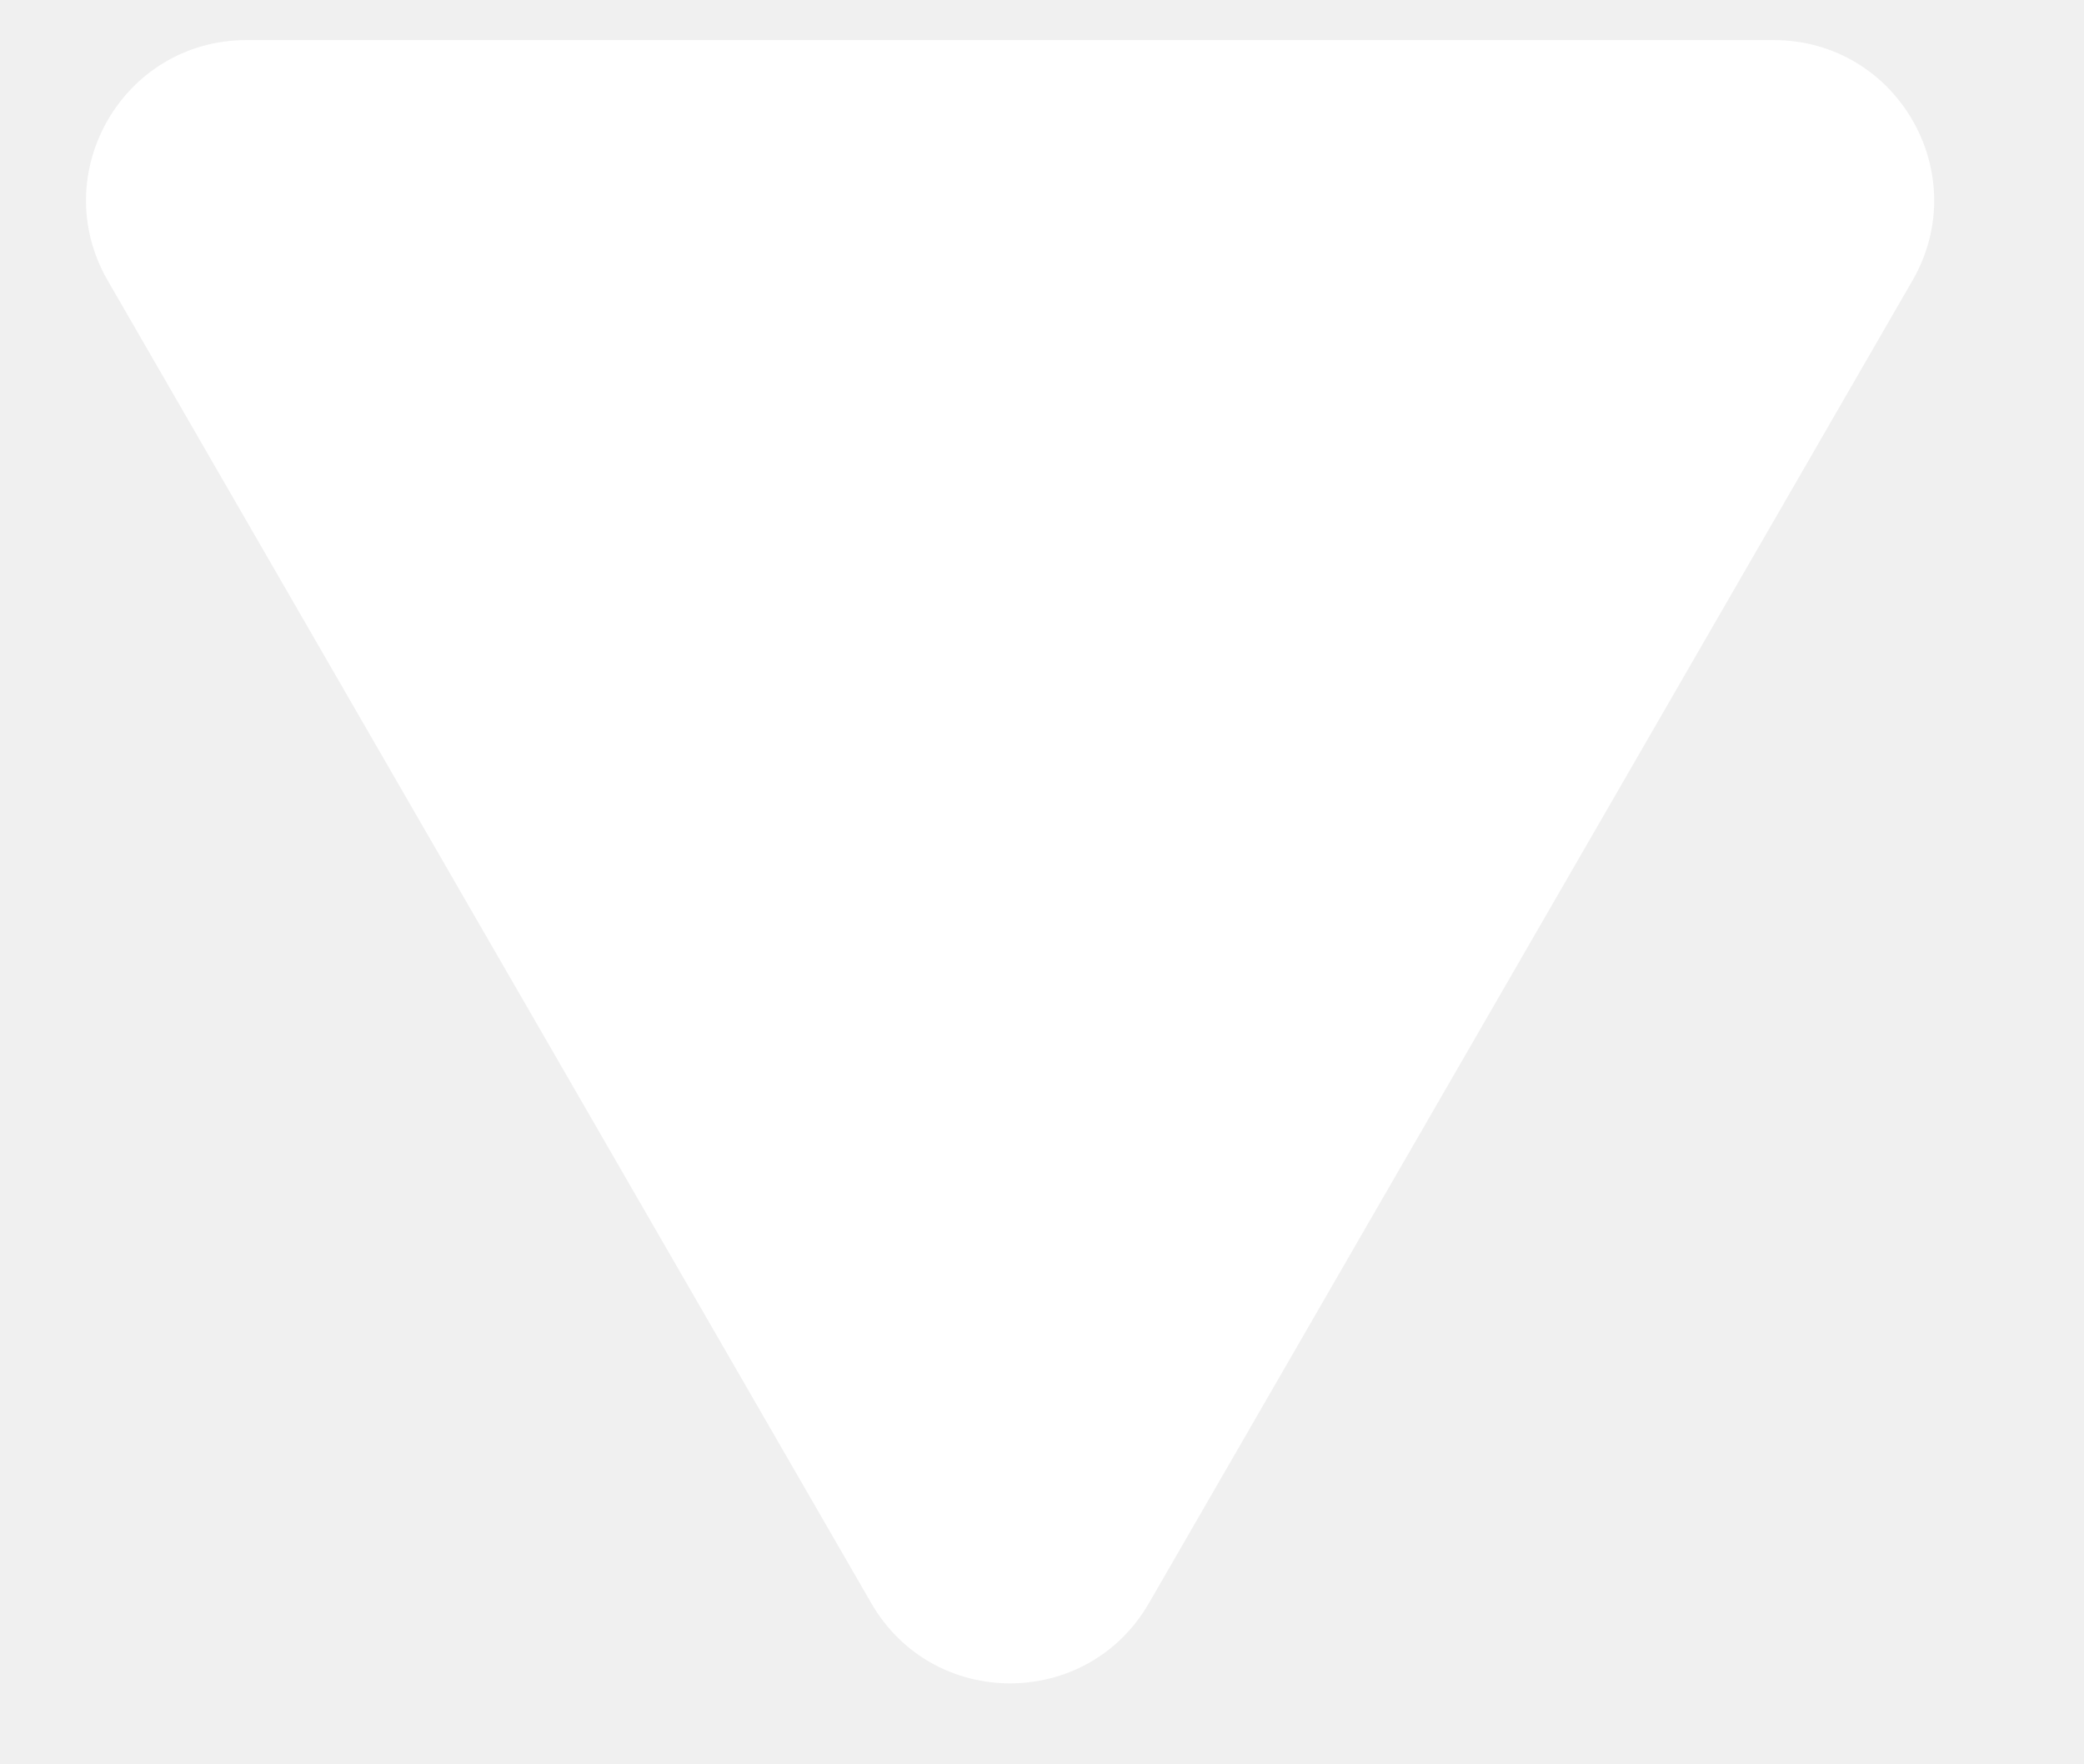
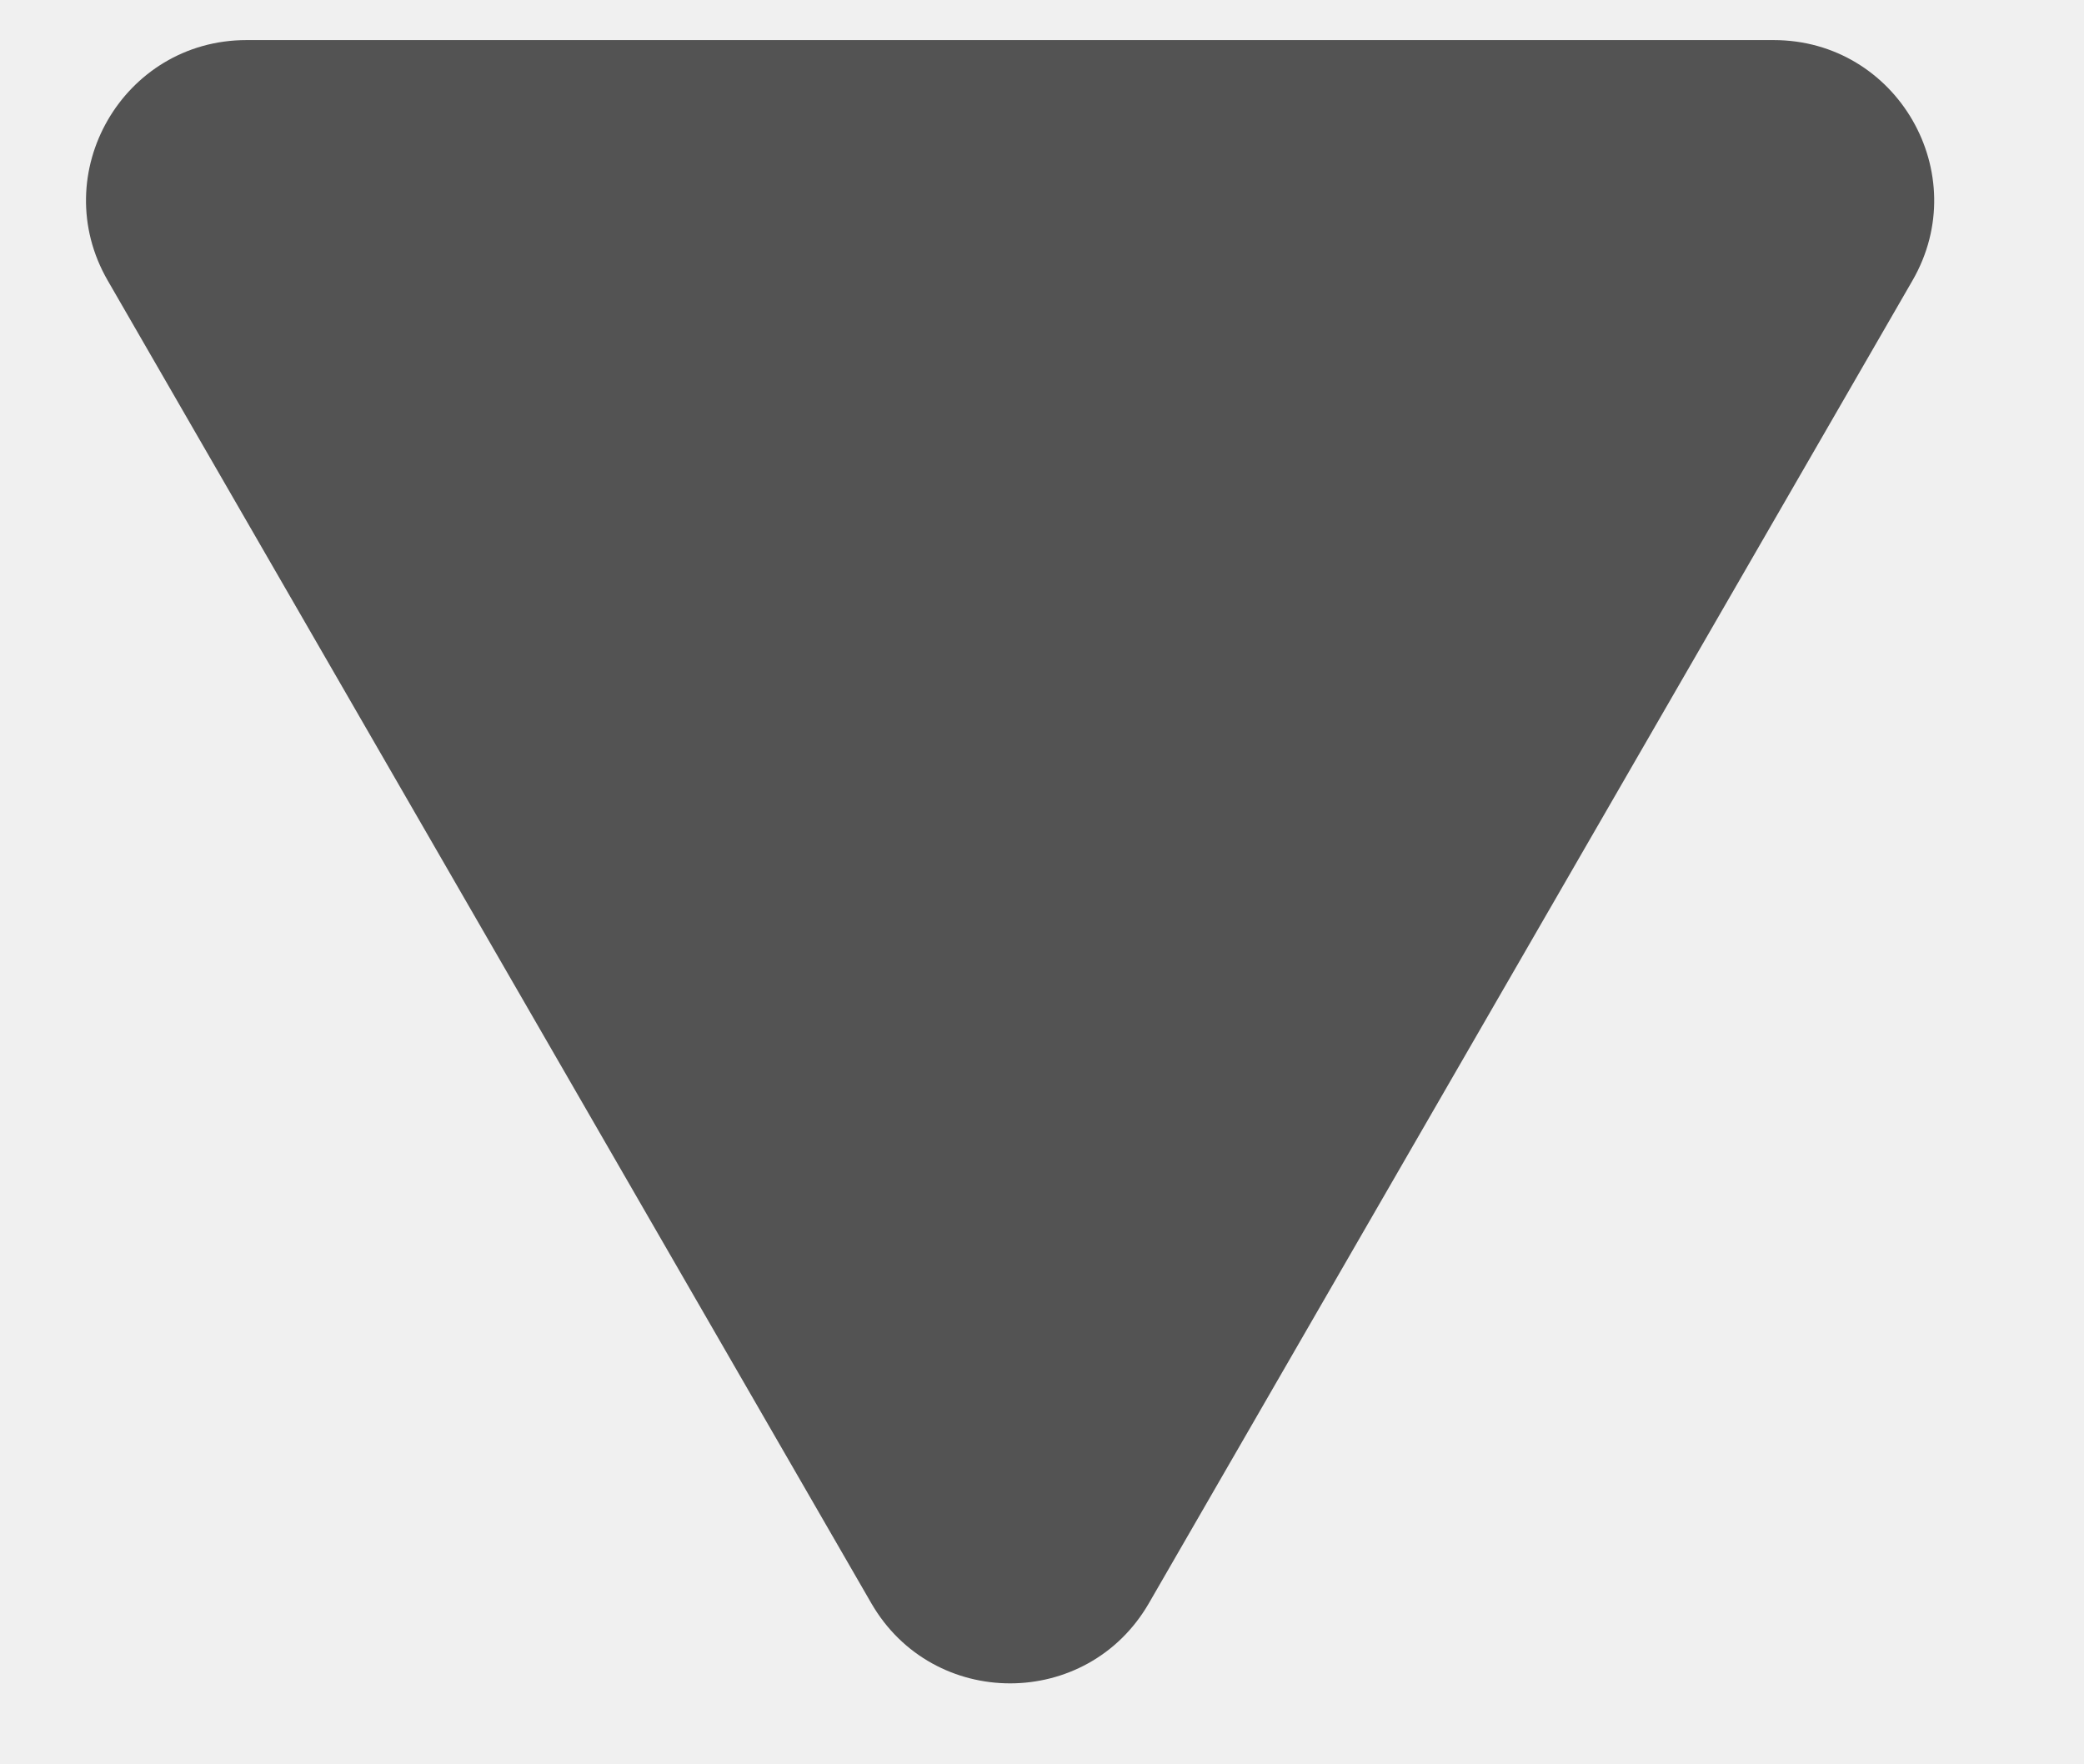
<svg xmlns="http://www.w3.org/2000/svg" width="13" height="11" viewBox="0 0 13 11" fill="none">
-   <path d="M7.167 10C6.782 10.667 5.82 10.667 5.435 10L0.672 1.75C0.287 1.083 0.768 0.25 1.538 0.25L11.064 0.25C11.834 0.25 12.315 1.083 11.93 1.75L7.167 10Z" fill="white" />
+   <path d="M7.167 10C6.782 10.667 5.82 10.667 5.435 10L0.672 1.75C0.287 1.083 0.768 0.25 1.538 0.25L11.064 0.25C11.834 0.25 12.315 1.083 11.93 1.75L7.167 10Z" fill="#535353" />
</svg>
